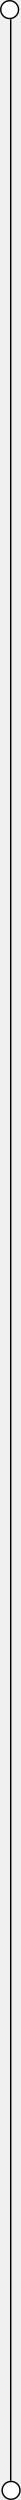
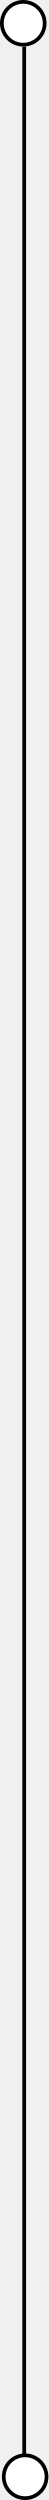
- <svg xmlns="http://www.w3.org/2000/svg" width="29" height="3504" viewBox="0 0 29 3504" fill="none">
-   <circle cx="13.5" cy="13.5" r="12.5" fill="white" stroke="black" stroke-width="2" />
-   <circle cx="15.5" cy="3490.5" r="12.5" fill="white" stroke="black" stroke-width="2" />
-   <line x1="15" y1="27" x2="15" y2="3477" stroke="black" stroke-width="2" />
+ <svg xmlns="http://www.w3.org/2000/svg" width="26" height="1343" viewBox="0 0 26 1343" fill="none">
+   <circle cx="12.5" cy="12.5" r="11.5" fill="white" stroke="black" stroke-width="2" />
+   <line x1="13" y1="25" x2="13" y2="1325" stroke="black" stroke-width="2" />
+   <circle cx="13.5" cy="1330.5" r="11.5" fill="white" stroke="black" stroke-width="2" />
</svg>
